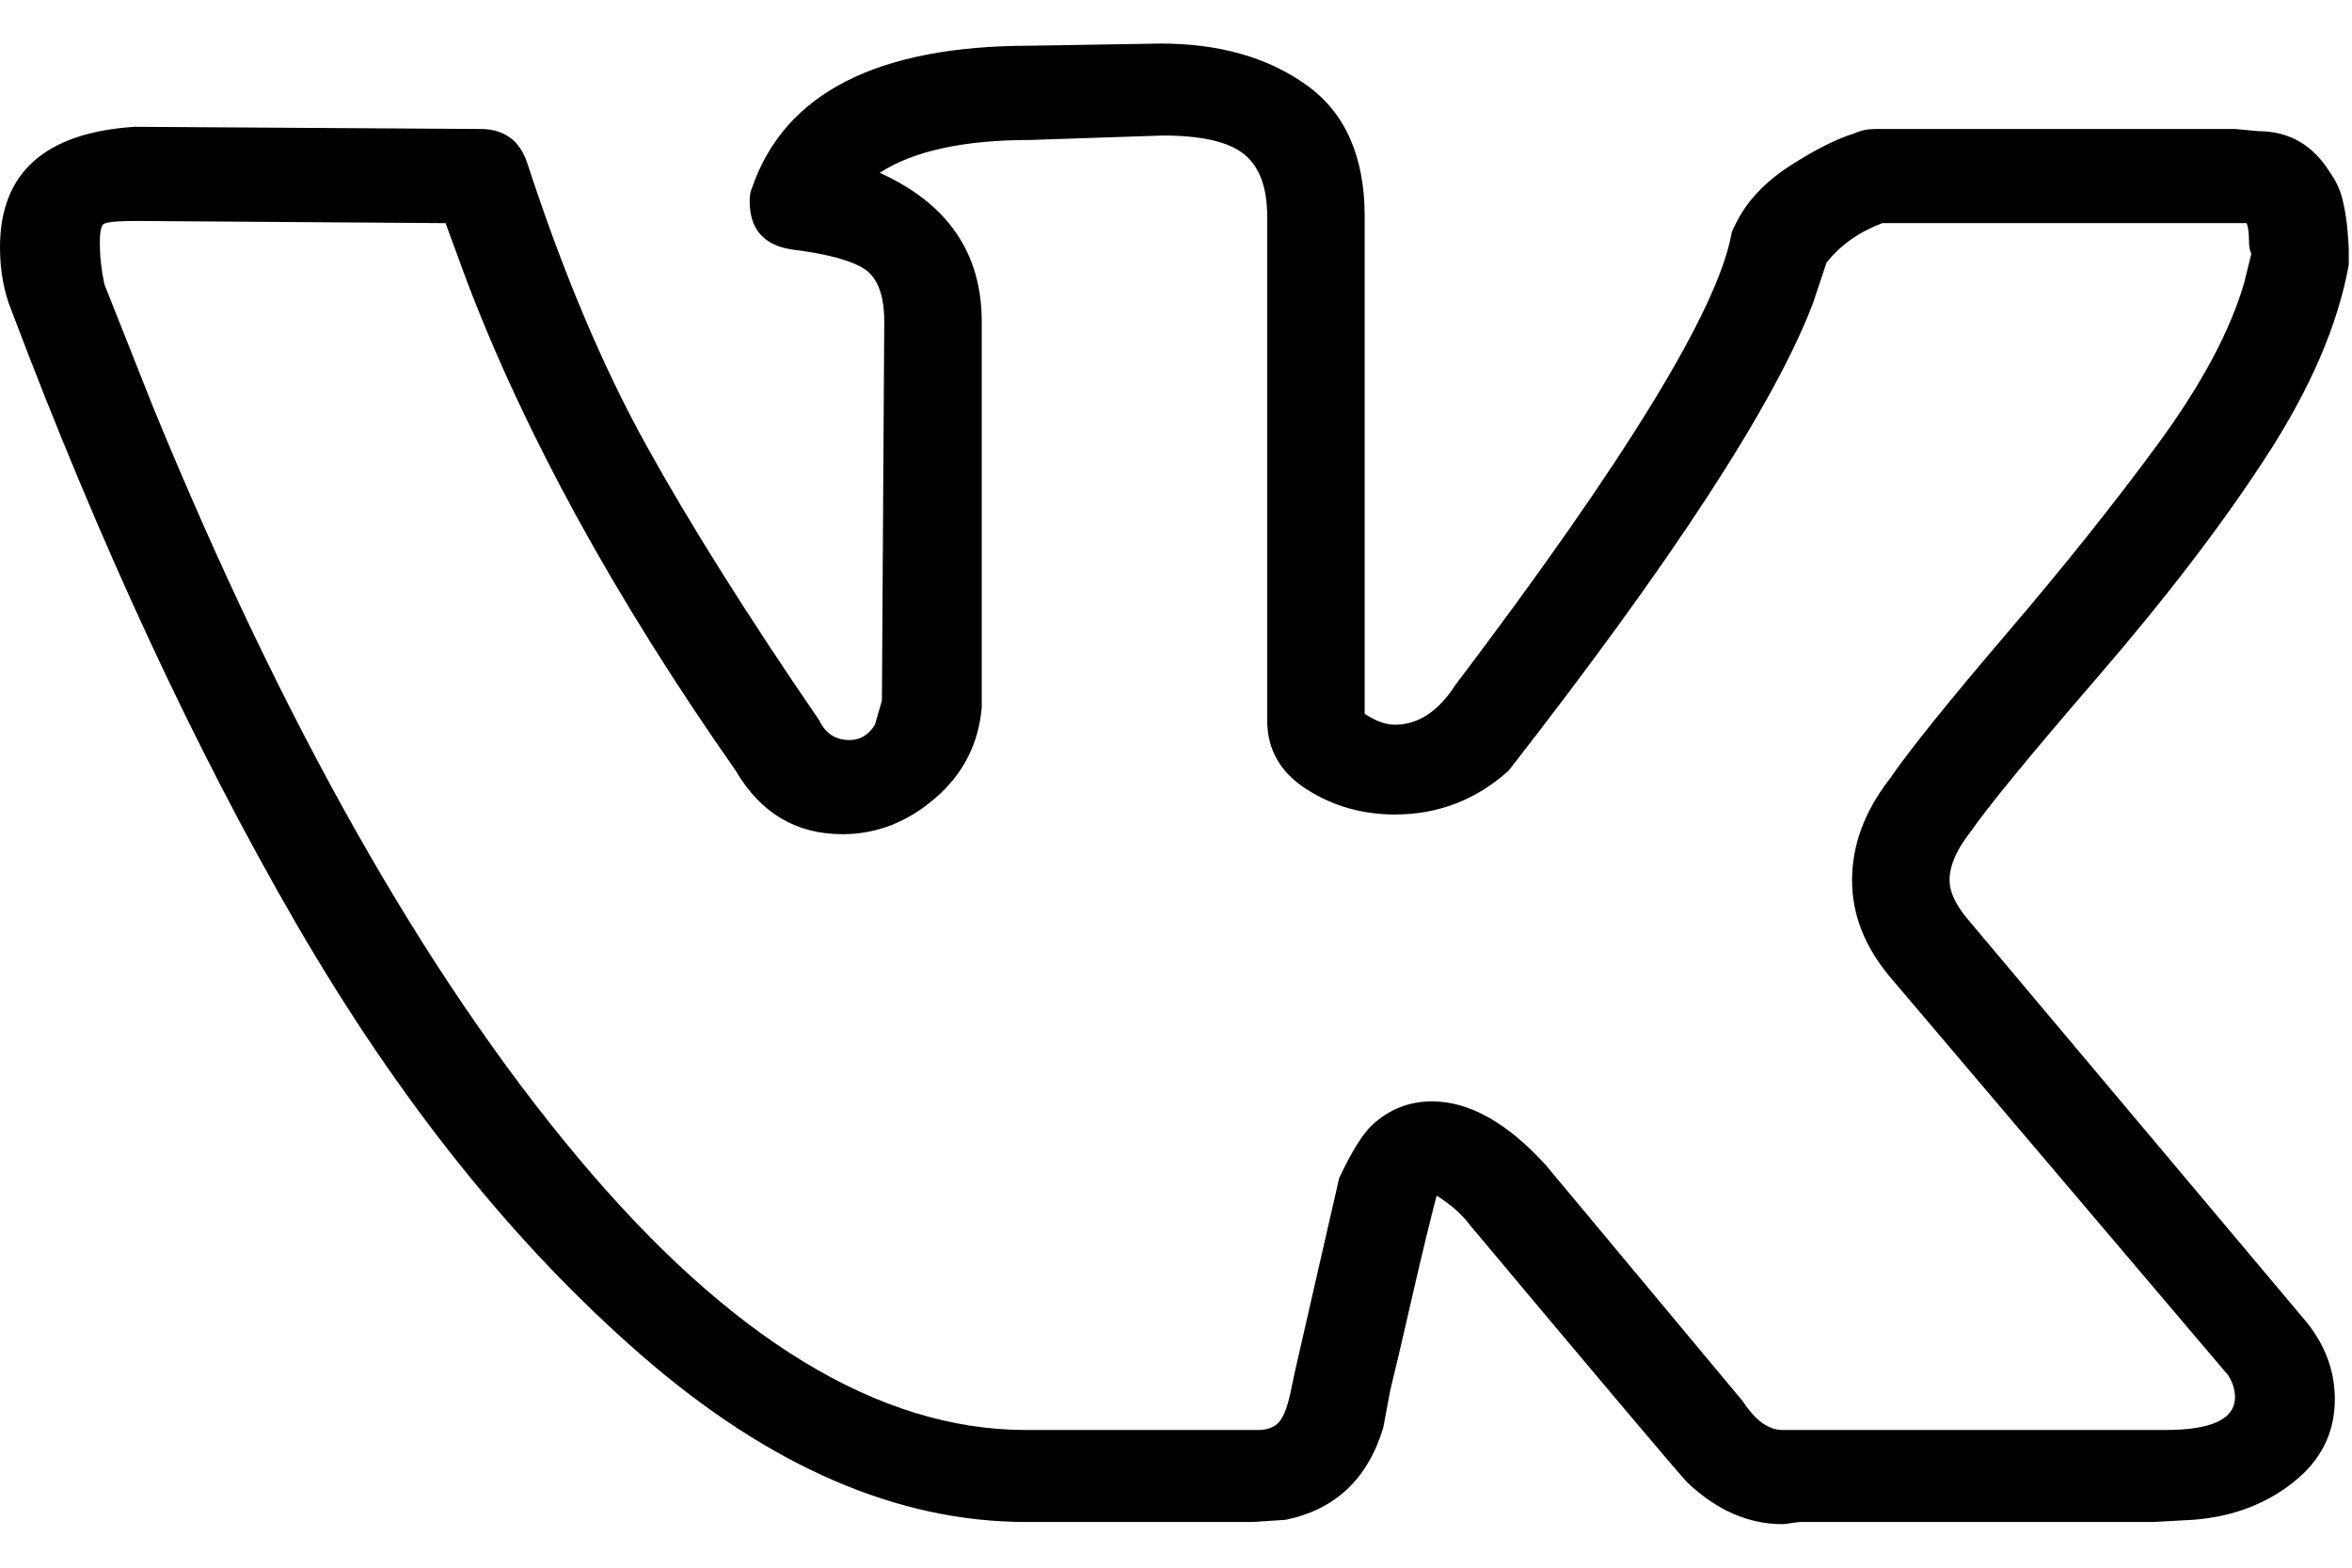
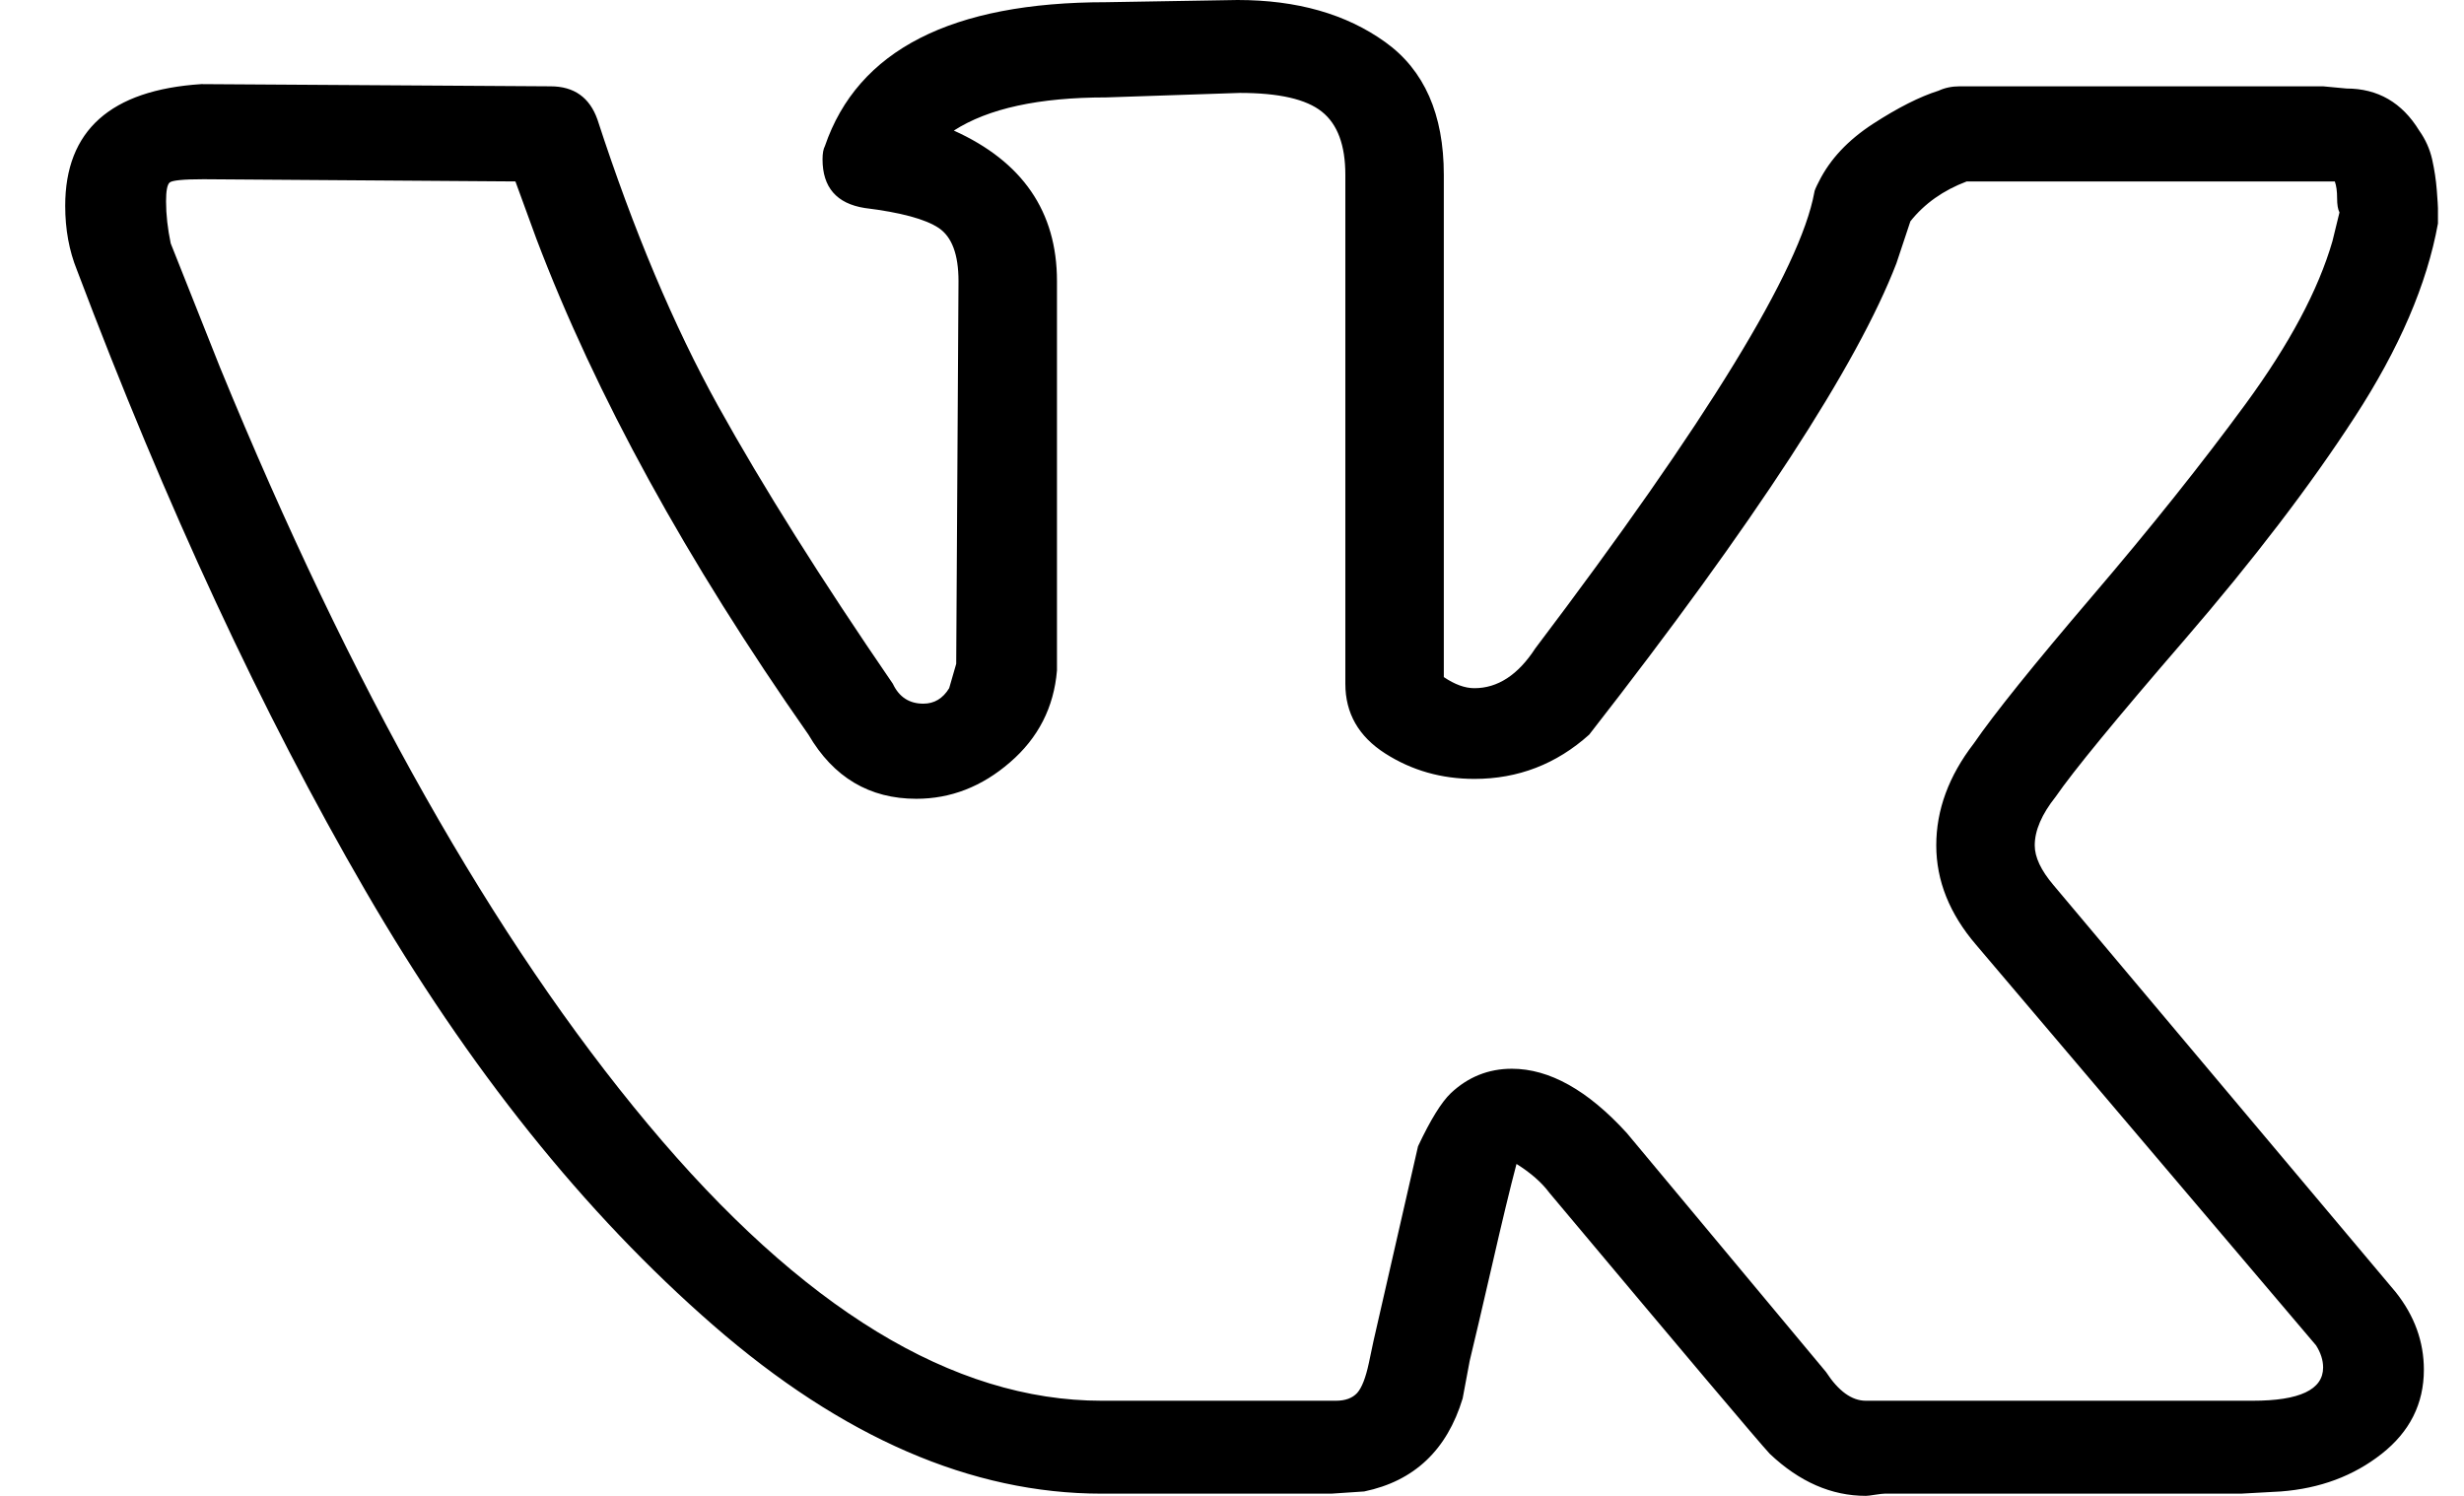
- <svg xmlns="http://www.w3.org/2000/svg" width="27" height="18" aria-hidden="true" focusable="false" fill="currentColor" viewBox="0 0 27 18">
-   <path d="M0 2.839C0 1.984 0.515 1.523 1.545 1.456L5.515 1.481C5.782 1.481 5.959 1.607 6.048 1.858C6.457 3.115 6.914 4.201 7.42 5.115C7.926 6.028 8.588 7.08 9.405 8.271C9.476 8.422 9.592 8.497 9.751 8.497C9.876 8.497 9.973 8.438 10.044 8.321L10.124 8.044L10.151 3.694C10.151 3.392 10.076 3.191 9.925 3.09C9.774 2.99 9.494 2.914 9.085 2.864C8.766 2.814 8.606 2.629 8.606 2.311C8.606 2.244 8.615 2.193 8.632 2.16C9.005 1.07 10.071 0.525 11.83 0.525L13.322 0.5C13.997 0.5 14.556 0.659 15 0.978C15.444 1.296 15.666 1.799 15.666 2.487V8.195C15.791 8.279 15.906 8.321 16.013 8.321C16.279 8.321 16.51 8.17 16.705 7.868C18.659 5.286 19.716 3.56 19.876 2.688C19.876 2.671 19.894 2.629 19.929 2.562C20.053 2.311 20.258 2.093 20.542 1.908C20.826 1.724 21.075 1.598 21.288 1.531C21.359 1.498 21.439 1.481 21.528 1.481H25.657L25.924 1.506C26.279 1.506 26.554 1.665 26.75 1.984C26.821 2.084 26.87 2.193 26.896 2.311C26.923 2.428 26.941 2.545 26.95 2.663C26.959 2.78 26.963 2.847 26.963 2.864V3.04C26.839 3.727 26.523 4.461 26.017 5.24C25.511 6.02 24.867 6.862 24.085 7.768C23.304 8.673 22.816 9.268 22.62 9.553C22.46 9.754 22.38 9.939 22.38 10.107C22.38 10.241 22.451 10.392 22.593 10.559L26.483 15.186C26.697 15.455 26.803 15.748 26.803 16.067C26.803 16.452 26.643 16.771 26.323 17.022C26.004 17.274 25.622 17.416 25.178 17.45L24.725 17.475H20.675C20.657 17.475 20.622 17.479 20.569 17.487C20.515 17.496 20.48 17.5 20.462 17.5C20.071 17.5 19.707 17.341 19.37 17.022C19.245 16.888 18.41 15.899 16.865 14.055C16.776 13.937 16.652 13.828 16.492 13.728C16.421 13.996 16.328 14.382 16.212 14.885C16.097 15.388 16.013 15.748 15.959 15.966L15.879 16.393C15.702 16.98 15.329 17.332 14.76 17.45L14.387 17.475H11.776C10.302 17.475 8.832 16.838 7.367 15.564C5.901 14.289 4.583 12.642 3.41 10.622C2.238 8.602 1.146 6.25 0.133 3.568C0.044 3.35 0 3.107 0 2.839ZM16.013 9.352C15.64 9.352 15.302 9.256 15 9.063C14.698 8.87 14.547 8.606 14.547 8.271V2.487C14.547 2.151 14.458 1.912 14.281 1.77C14.103 1.627 13.792 1.556 13.348 1.556L11.83 1.607C11.066 1.607 10.489 1.732 10.098 1.984C10.879 2.336 11.27 2.906 11.27 3.694V8.12C11.235 8.539 11.057 8.887 10.737 9.163C10.418 9.44 10.062 9.578 9.671 9.578C9.139 9.578 8.73 9.335 8.446 8.849C7.06 6.871 6.03 4.993 5.355 3.216L5.115 2.562L1.572 2.537C1.341 2.537 1.212 2.55 1.186 2.575C1.159 2.6 1.146 2.671 1.146 2.788C1.146 2.939 1.163 3.099 1.199 3.266L1.758 4.675C3.25 8.313 4.871 11.18 6.621 13.275C8.37 15.371 10.089 16.419 11.776 16.419H14.441C14.547 16.419 14.627 16.389 14.68 16.331C14.734 16.272 14.778 16.159 14.814 15.991L14.867 15.74L15.373 13.527C15.515 13.225 15.64 13.024 15.746 12.923C15.941 12.739 16.172 12.646 16.439 12.646C16.865 12.646 17.3 12.889 17.744 13.376L20.009 16.092C20.151 16.31 20.302 16.419 20.462 16.419H24.858C25.391 16.419 25.657 16.293 25.657 16.041C25.657 15.958 25.631 15.874 25.578 15.79L21.714 11.238C21.412 10.886 21.261 10.509 21.261 10.107C21.261 9.704 21.403 9.319 21.688 8.95C21.919 8.614 22.367 8.057 23.033 7.277C23.699 6.498 24.281 5.768 24.778 5.09C25.276 4.41 25.604 3.794 25.764 3.241L25.844 2.914C25.826 2.881 25.817 2.826 25.817 2.751C25.817 2.675 25.808 2.612 25.791 2.562H21.608C21.341 2.663 21.128 2.814 20.968 3.015L20.808 3.493C20.364 4.649 19.201 6.435 17.318 8.849C16.945 9.184 16.51 9.352 16.013 9.352Z" />
+ <svg xmlns="http://www.w3.org/2000/svg" width="28" height="17" viewBox="0 0 28 17">
+   <path d="M0.741 2.339C0.741 1.484 1.256 1.023 2.287 0.956L6.256 0.981C6.523 0.981 6.7 1.107 6.789 1.358C7.198 2.615 7.655 3.701 8.161 4.615C8.668 5.528 9.329 6.58 10.146 7.771C10.217 7.922 10.333 7.997 10.493 7.997C10.617 7.997 10.715 7.938 10.786 7.821L10.866 7.544L10.892 3.194C10.892 2.892 10.817 2.691 10.666 2.59C10.515 2.49 10.235 2.414 9.827 2.364C9.507 2.314 9.347 2.129 9.347 1.811C9.347 1.744 9.356 1.693 9.374 1.66C9.747 0.57 10.812 0.025 12.571 0.025L14.063 0C14.738 0 15.297 0.159 15.741 0.478C16.185 0.796 16.407 1.299 16.407 1.987V7.695C16.532 7.779 16.647 7.821 16.754 7.821C17.02 7.821 17.251 7.67 17.447 7.368C19.4 4.786 20.457 3.06 20.617 2.188C20.617 2.171 20.635 2.129 20.67 2.062C20.795 1.811 20.999 1.593 21.283 1.408C21.567 1.224 21.816 1.098 22.029 1.031C22.1 0.998 22.18 0.981 22.269 0.981H26.399L26.665 1.006C27.02 1.006 27.296 1.165 27.491 1.484C27.562 1.584 27.611 1.693 27.638 1.811C27.664 1.928 27.682 2.045 27.691 2.163C27.7 2.28 27.704 2.347 27.704 2.364V2.54C27.58 3.227 27.265 3.961 26.758 4.74C26.252 5.52 25.608 6.362 24.827 7.268C24.045 8.173 23.557 8.768 23.361 9.053C23.201 9.254 23.122 9.439 23.122 9.607C23.122 9.741 23.193 9.892 23.335 10.059L27.225 14.686C27.438 14.955 27.544 15.248 27.544 15.567C27.544 15.952 27.384 16.271 27.065 16.522C26.745 16.774 26.363 16.916 25.919 16.95L25.466 16.975H21.416C21.399 16.975 21.363 16.979 21.31 16.987C21.256 16.996 21.221 17 21.203 17C20.812 17 20.448 16.841 20.111 16.522C19.986 16.388 19.152 15.399 17.606 13.555C17.518 13.437 17.393 13.328 17.233 13.228C17.162 13.496 17.069 13.882 16.954 14.385C16.838 14.888 16.754 15.248 16.701 15.466L16.621 15.893C16.443 16.48 16.07 16.832 15.502 16.95L15.129 16.975H12.518C11.043 16.975 9.573 16.338 8.108 15.064C6.643 13.789 5.324 12.142 4.152 10.122C2.979 8.102 1.887 5.75 0.874 3.068C0.786 2.85 0.741 2.607 0.741 2.339ZM16.754 8.852C16.381 8.852 16.043 8.756 15.741 8.563C15.439 8.37 15.288 8.106 15.288 7.771V1.987C15.288 1.651 15.2 1.412 15.022 1.27C14.844 1.127 14.534 1.056 14.089 1.056L12.571 1.107C11.807 1.107 11.23 1.232 10.839 1.484C11.62 1.836 12.011 2.406 12.011 3.194V7.62C11.976 8.039 11.798 8.387 11.478 8.663C11.159 8.94 10.803 9.078 10.413 9.078C9.88 9.078 9.471 8.835 9.187 8.349C7.802 6.371 6.771 4.493 6.096 2.716L5.857 2.062L2.313 2.037C2.082 2.037 1.953 2.05 1.927 2.075C1.9 2.1 1.887 2.171 1.887 2.288C1.887 2.439 1.905 2.599 1.94 2.766L2.5 4.175C3.992 7.813 5.612 10.68 7.362 12.775C9.112 14.871 10.83 15.919 12.518 15.919H15.182C15.288 15.919 15.368 15.889 15.422 15.831C15.475 15.772 15.519 15.659 15.555 15.491L15.608 15.24L16.114 13.027C16.256 12.725 16.381 12.524 16.487 12.423C16.683 12.239 16.914 12.146 17.18 12.146C17.606 12.146 18.042 12.389 18.486 12.876L20.75 15.592C20.892 15.81 21.043 15.919 21.203 15.919H25.599C26.132 15.919 26.399 15.793 26.399 15.541C26.399 15.458 26.372 15.374 26.319 15.29L22.456 10.738C22.154 10.386 22.003 10.009 22.003 9.607C22.003 9.204 22.145 8.819 22.429 8.45C22.66 8.114 23.108 7.557 23.774 6.777C24.44 5.998 25.022 5.268 25.519 4.59C26.017 3.91 26.345 3.294 26.505 2.741L26.585 2.414C26.567 2.381 26.558 2.326 26.558 2.251C26.558 2.175 26.55 2.112 26.532 2.062H22.349C22.082 2.163 21.869 2.314 21.709 2.515L21.55 2.993C21.105 4.149 19.942 5.935 18.059 8.349C17.686 8.684 17.251 8.852 16.754 8.852Z" />
</svg>
